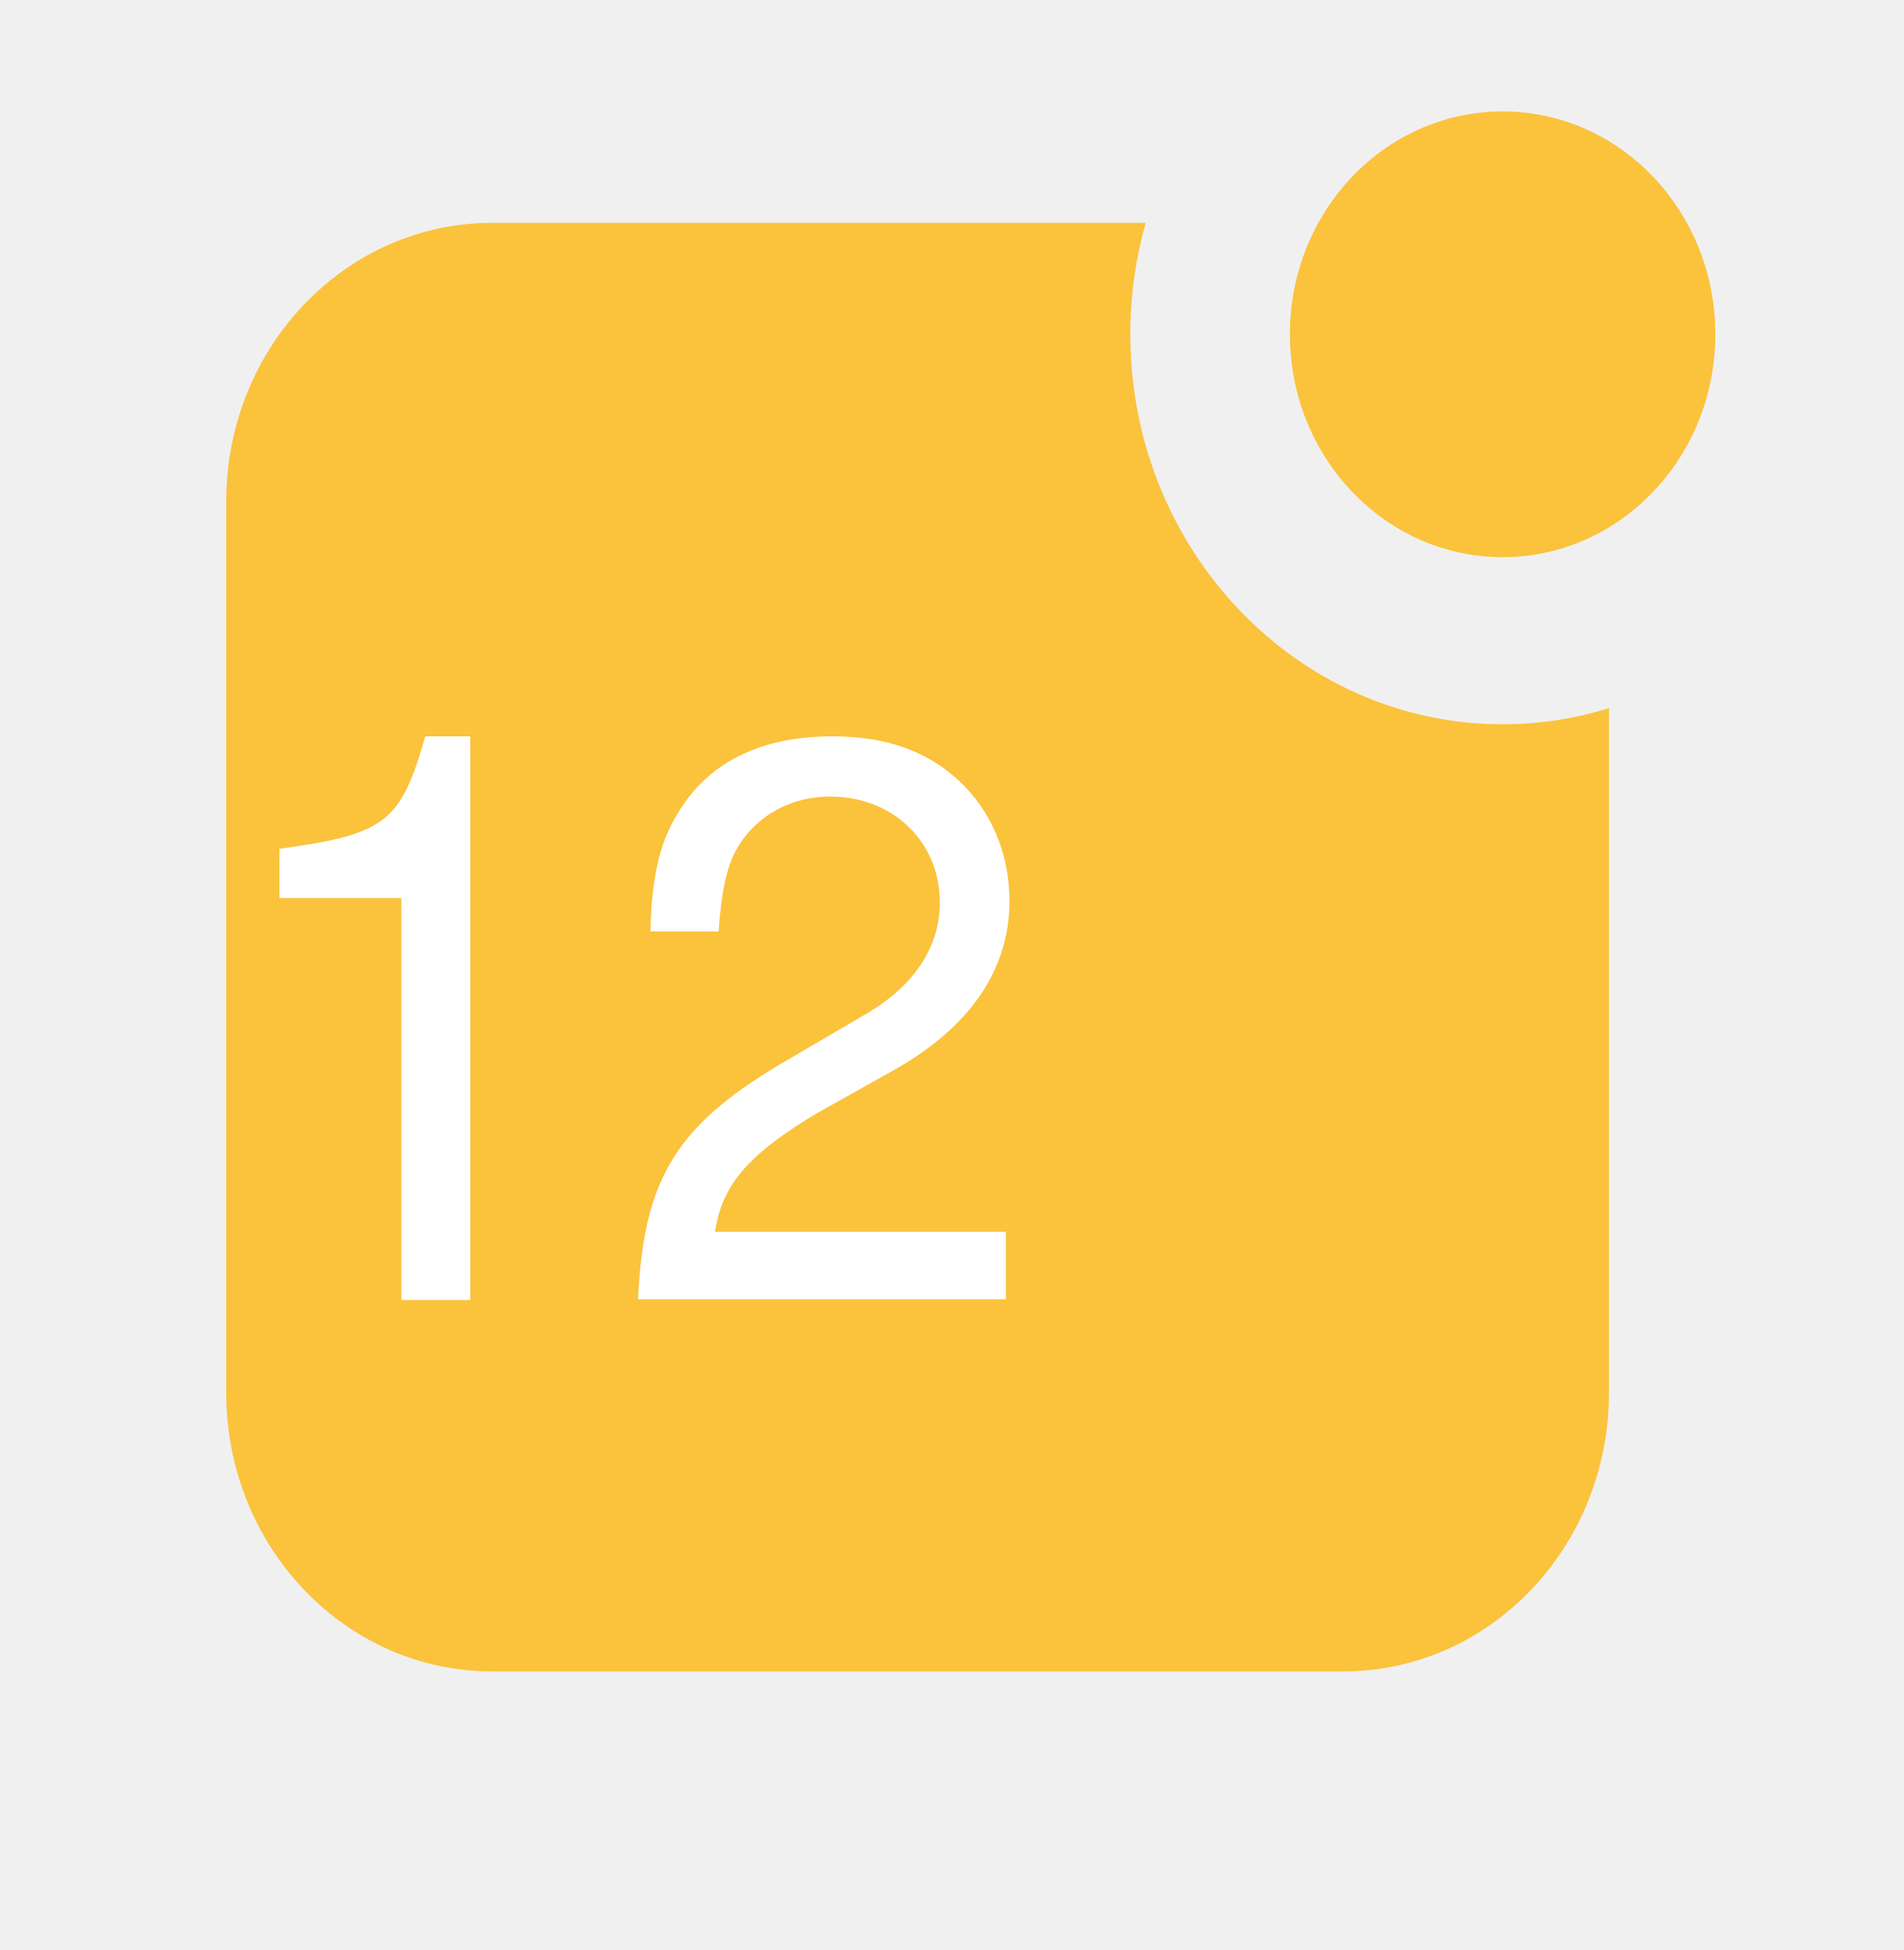
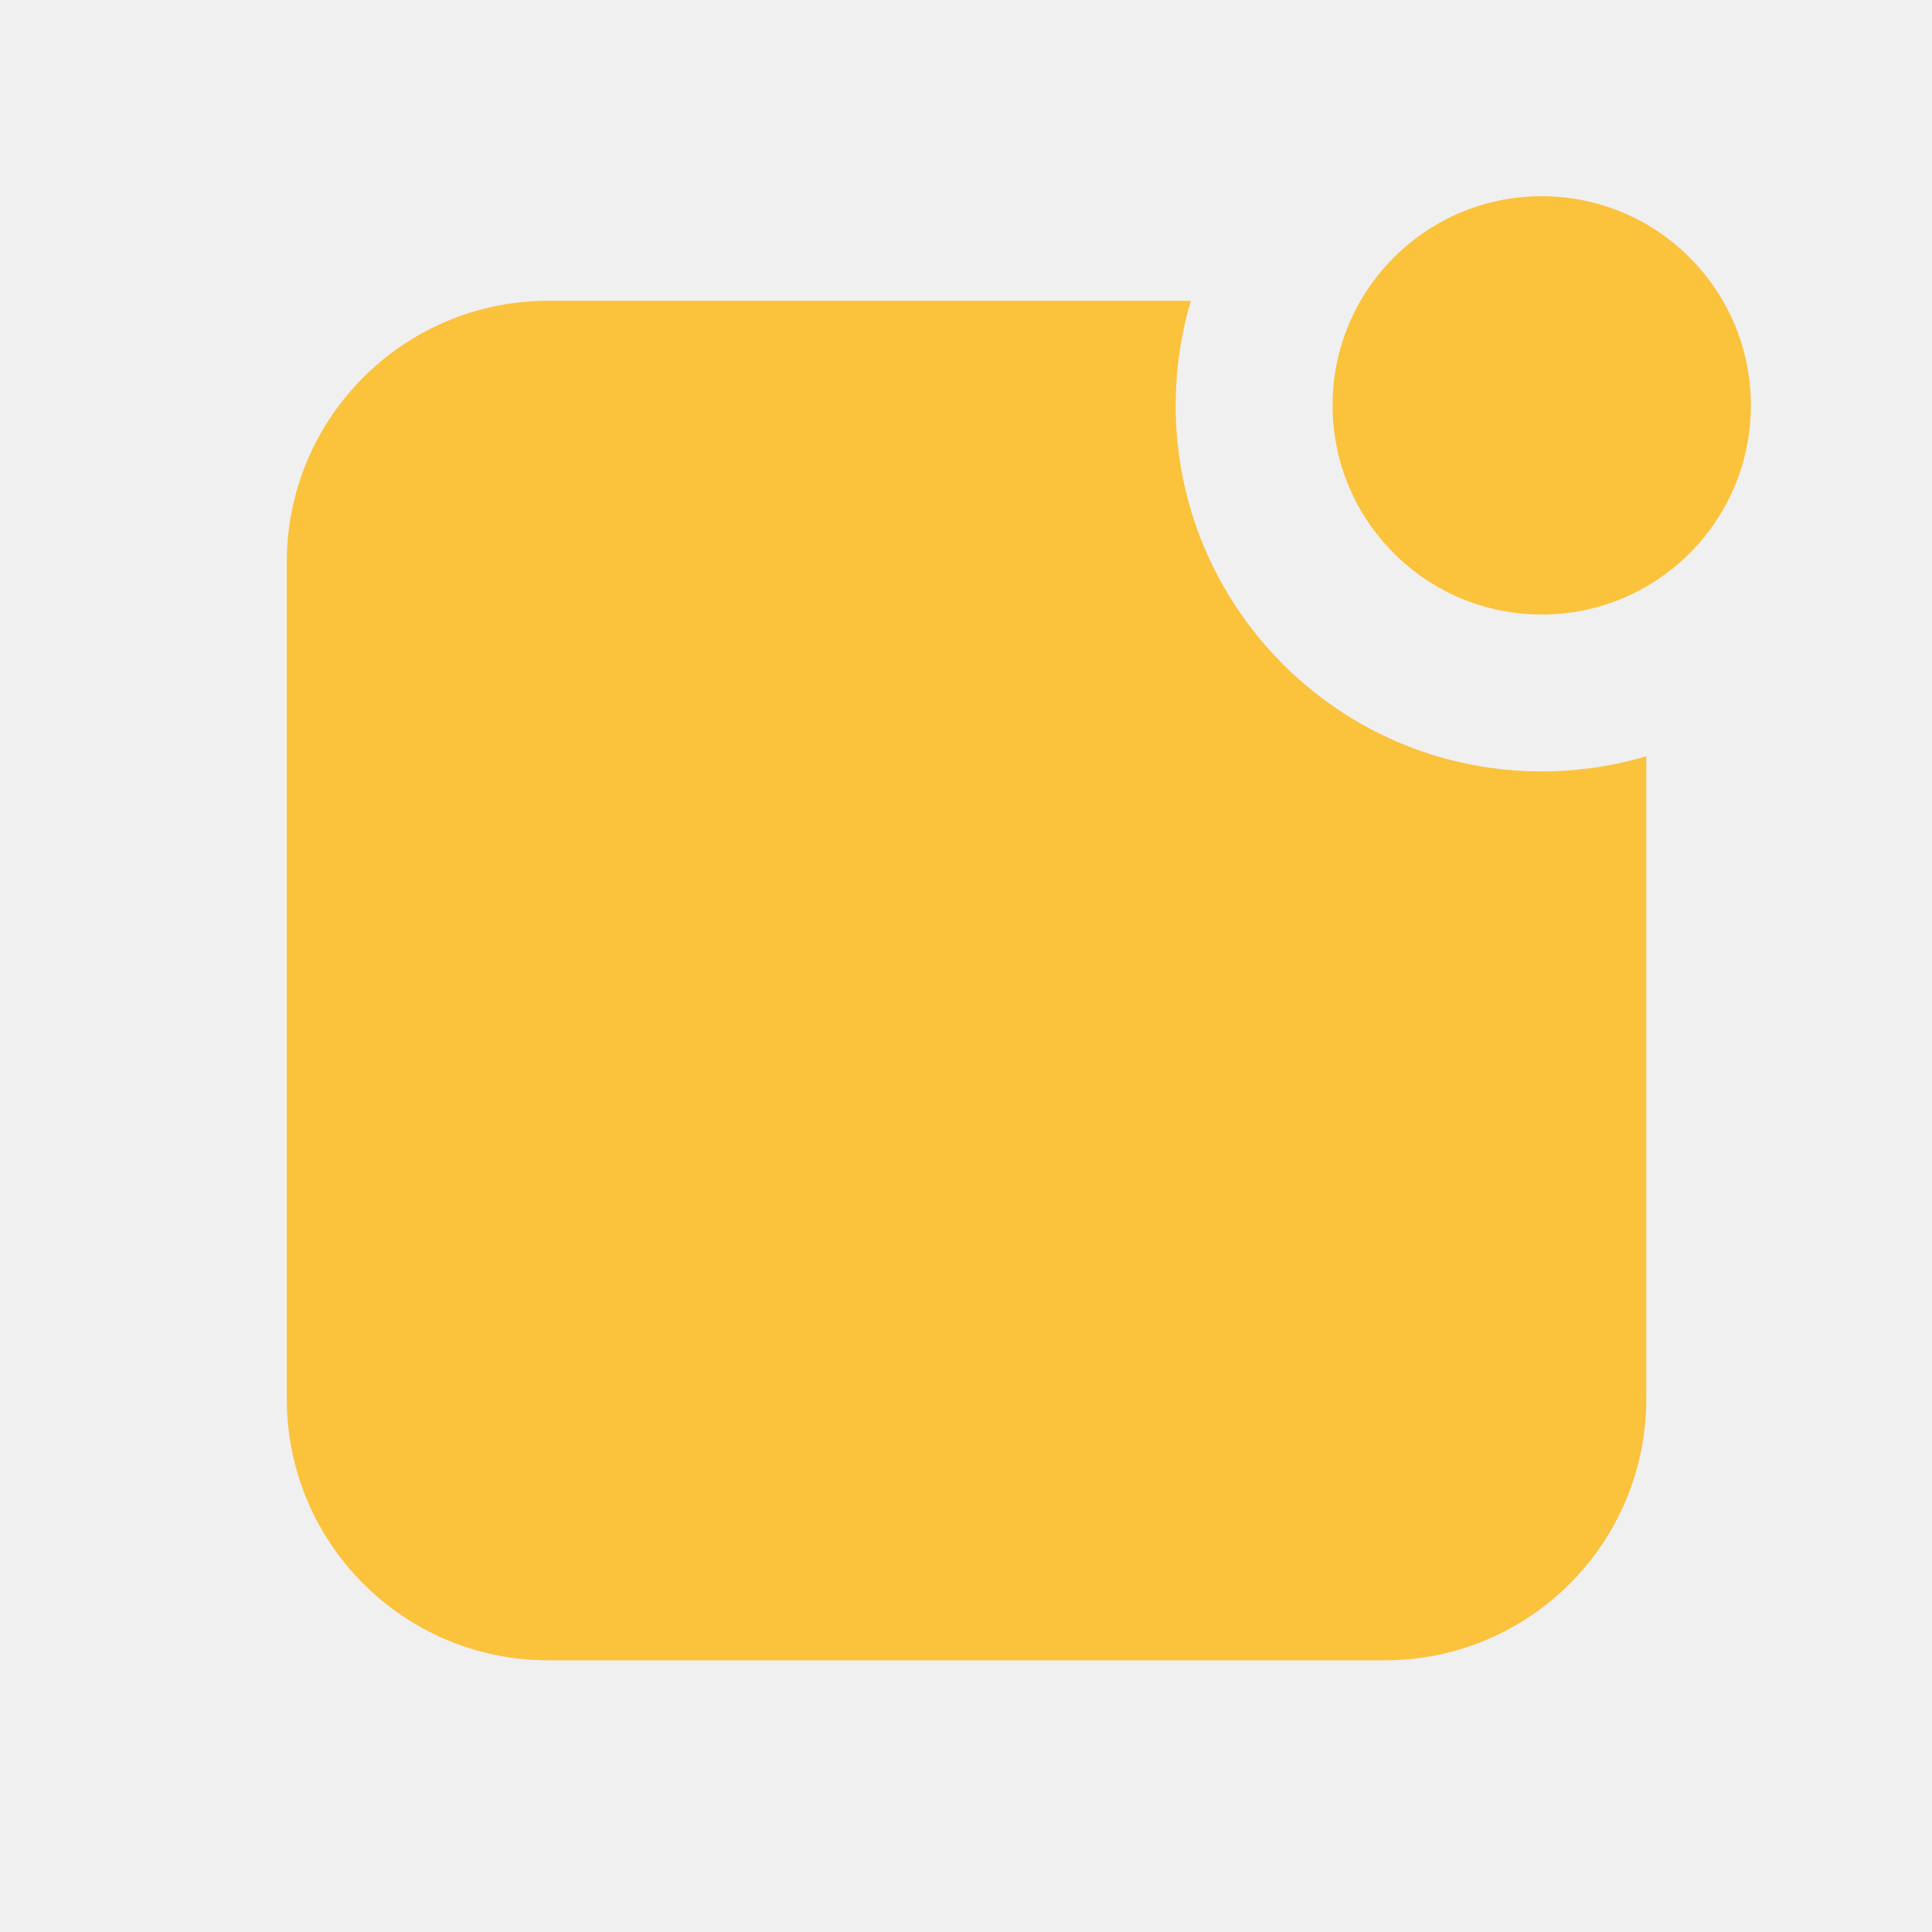
- <svg xmlns="http://www.w3.org/2000/svg" width="41" height="42">
-   <g fill="none" fill-rule="evenodd">
-     <path d="M24.677 4.8a8.773 8.773 0 0 0-.332 2.4c0 4.64 3.59 8.4 8.019 8.4.796 0 1.565-.122 2.29-.348V30c0 3.314-2.564 6-5.727 6H10.6c-3.163 0-5.727-2.686-5.727-6V10.8c0-3.314 2.564-6 5.727-6h14.077zm7.687 7.2c-2.53 0-4.582-2.149-4.582-4.8s2.051-4.8 4.582-4.8c2.53 0 4.581 2.149 4.581 4.8s-2.05 4.8-4.581 4.8z" fill="#FBC23C" />
-     <text font-family="Helvetica" font-size="16.8" letter-spacing="-.48" fill="#FFF" transform="translate(-2)">
-       <tspan x="6.3" y="28">1</tspan>
-       <tspan x="15.163" y="28">2</tspan>
-     </text>
+ <svg xmlns="http://www.w3.org/2000/svg" width="128px" height="128px" viewBox="0 0 128 128" version="1.1">
+   <g id="icons/notifications--have-notifications" stroke="none" stroke-width="1" fill="none" fill-rule="evenodd">
+     <path d="M78.897,19.929 C78.244,22.124 77.893,24.45 77.893,26.857 C77.893,40.25 88.75,51.107 102.143,51.107 C104.55,51.107 106.876,50.756 109.071,50.103 L109.071,92.679 C109.071,102.245 101.316,110 91.75,110 L36.321,110 C26.755,110 19,102.245 19,92.679 L19,37.25 C19,27.684 26.755,19.929 36.321,19.929 L78.897,19.929 Z M102.143,40.714 C94.49,40.714 88.286,34.51 88.286,26.857 C88.286,19.204 94.49,13 102.143,13 C109.796,13 116,19.204 116,26.857 C116,34.51 109.796,40.714 102.143,40.714 Z" id="Path-2" fill="#FBC23C" />
  </g>
</svg>
